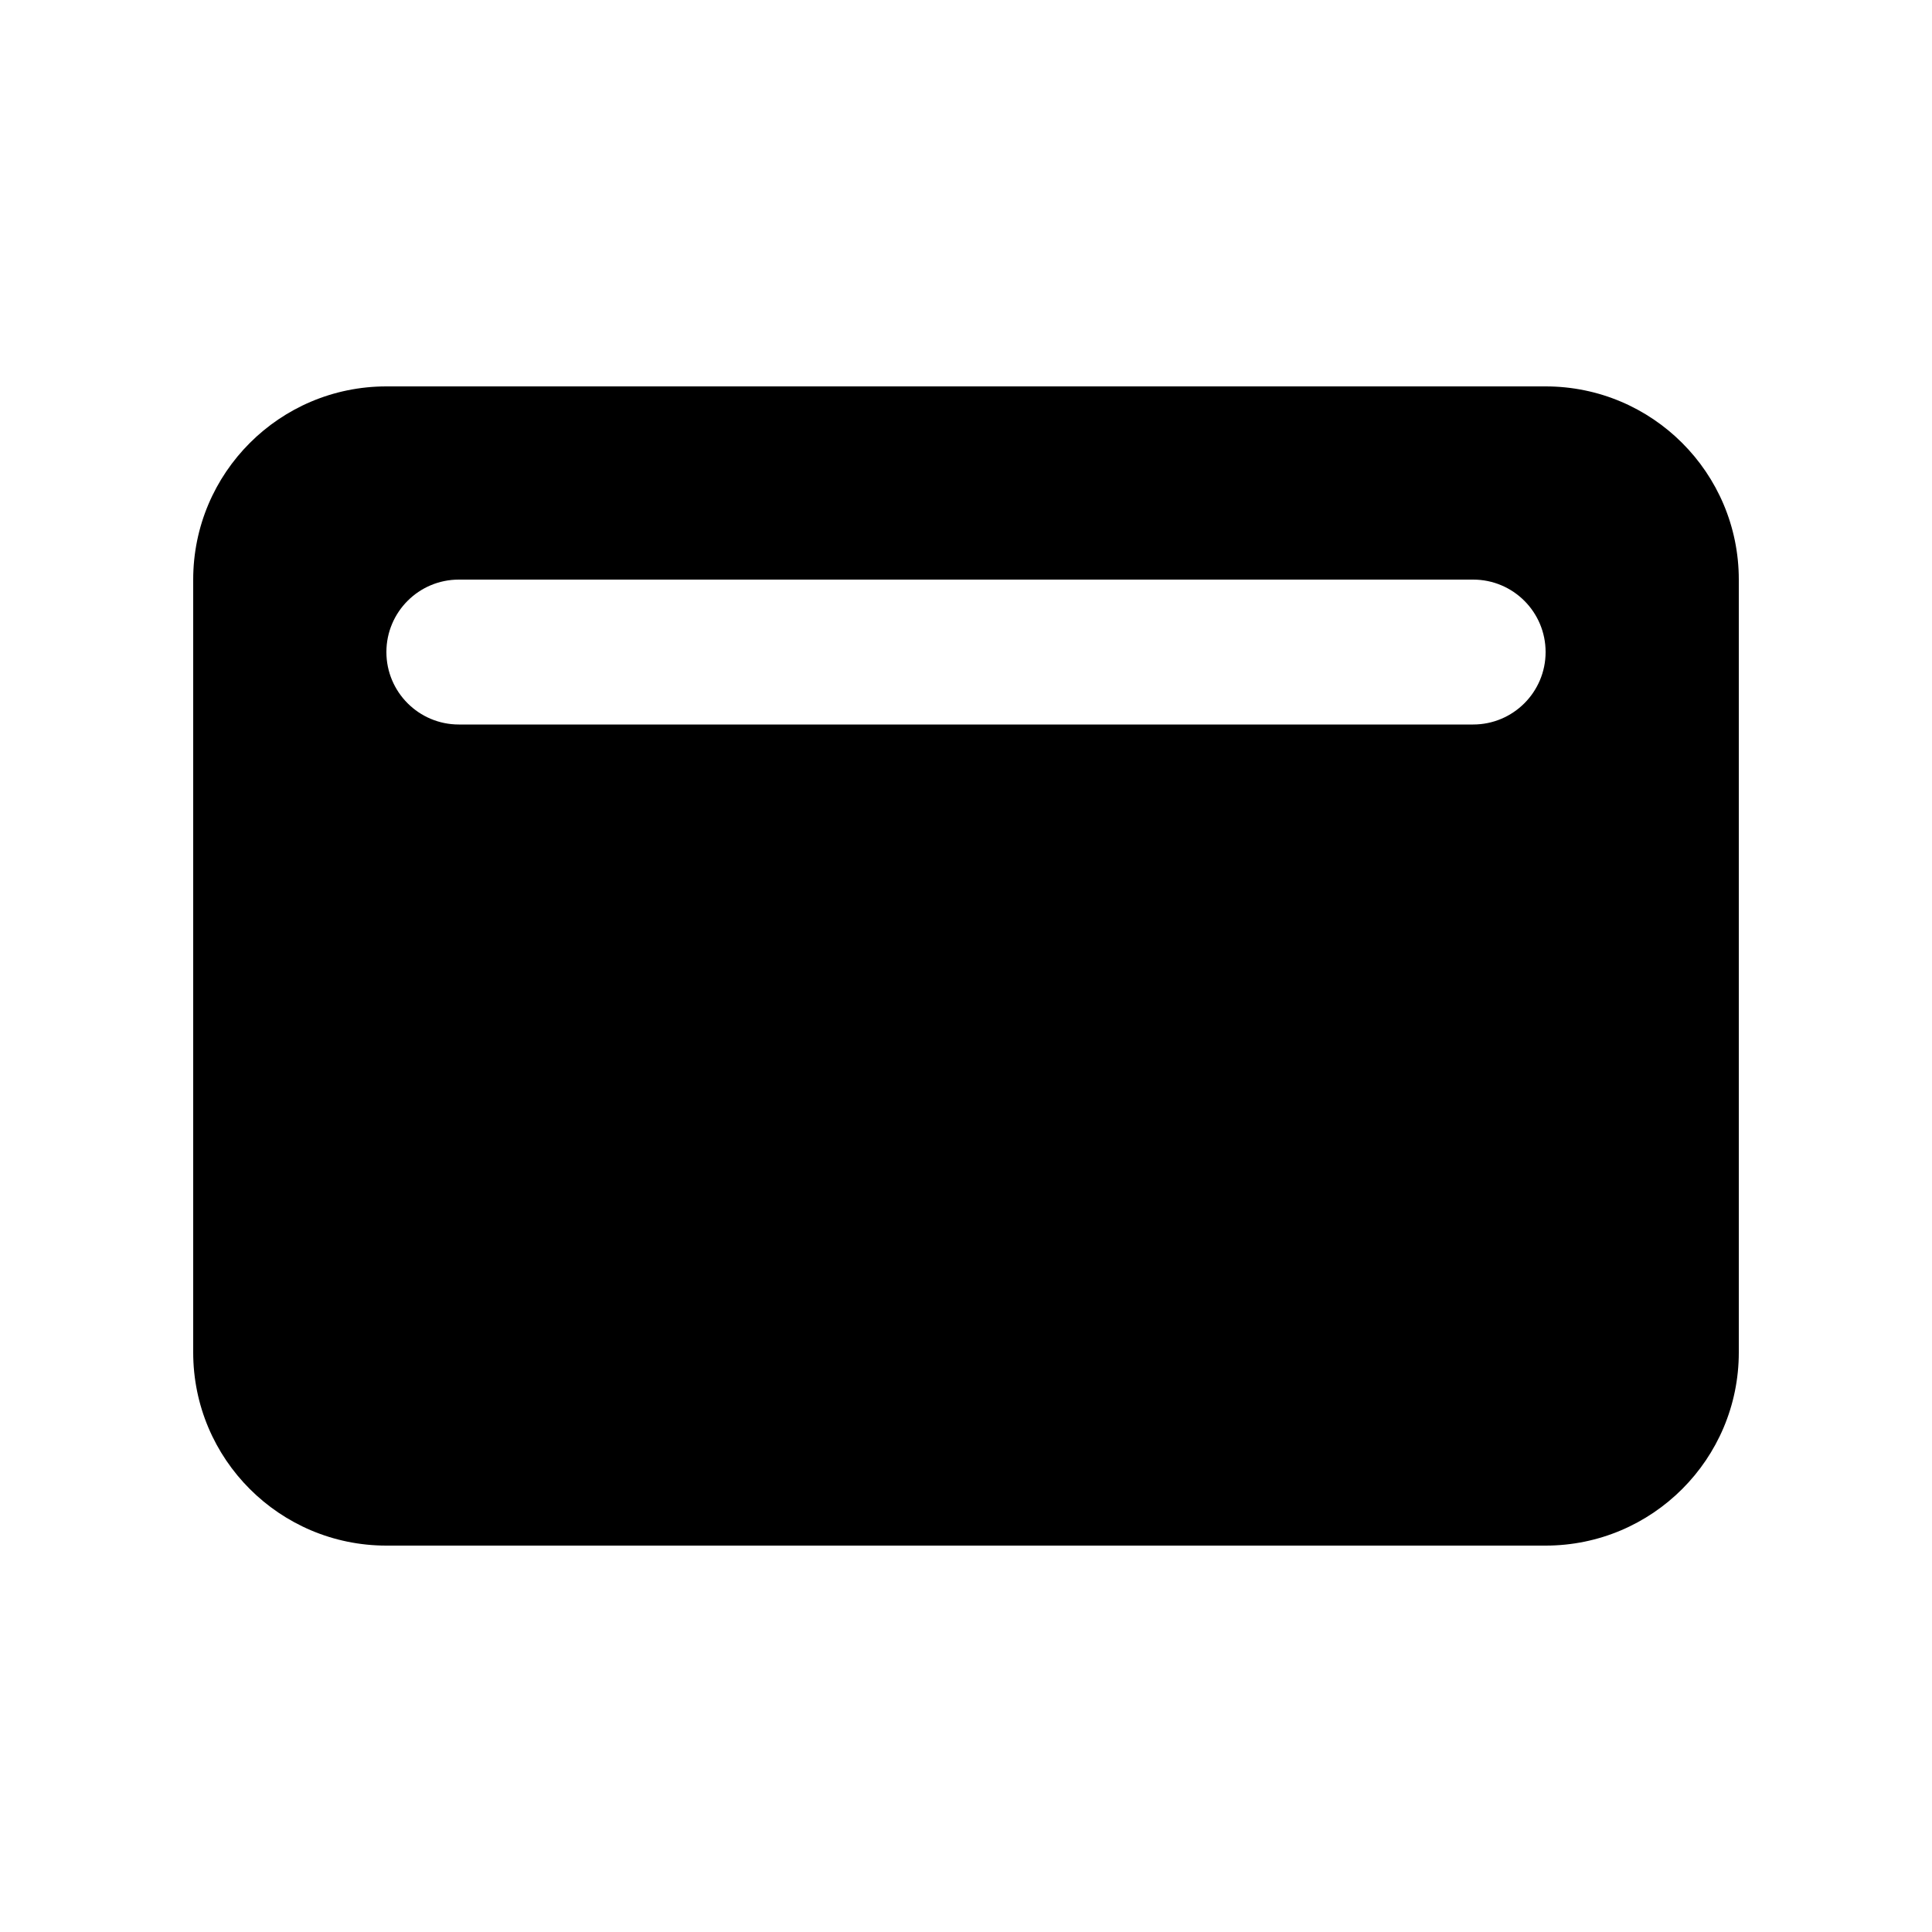
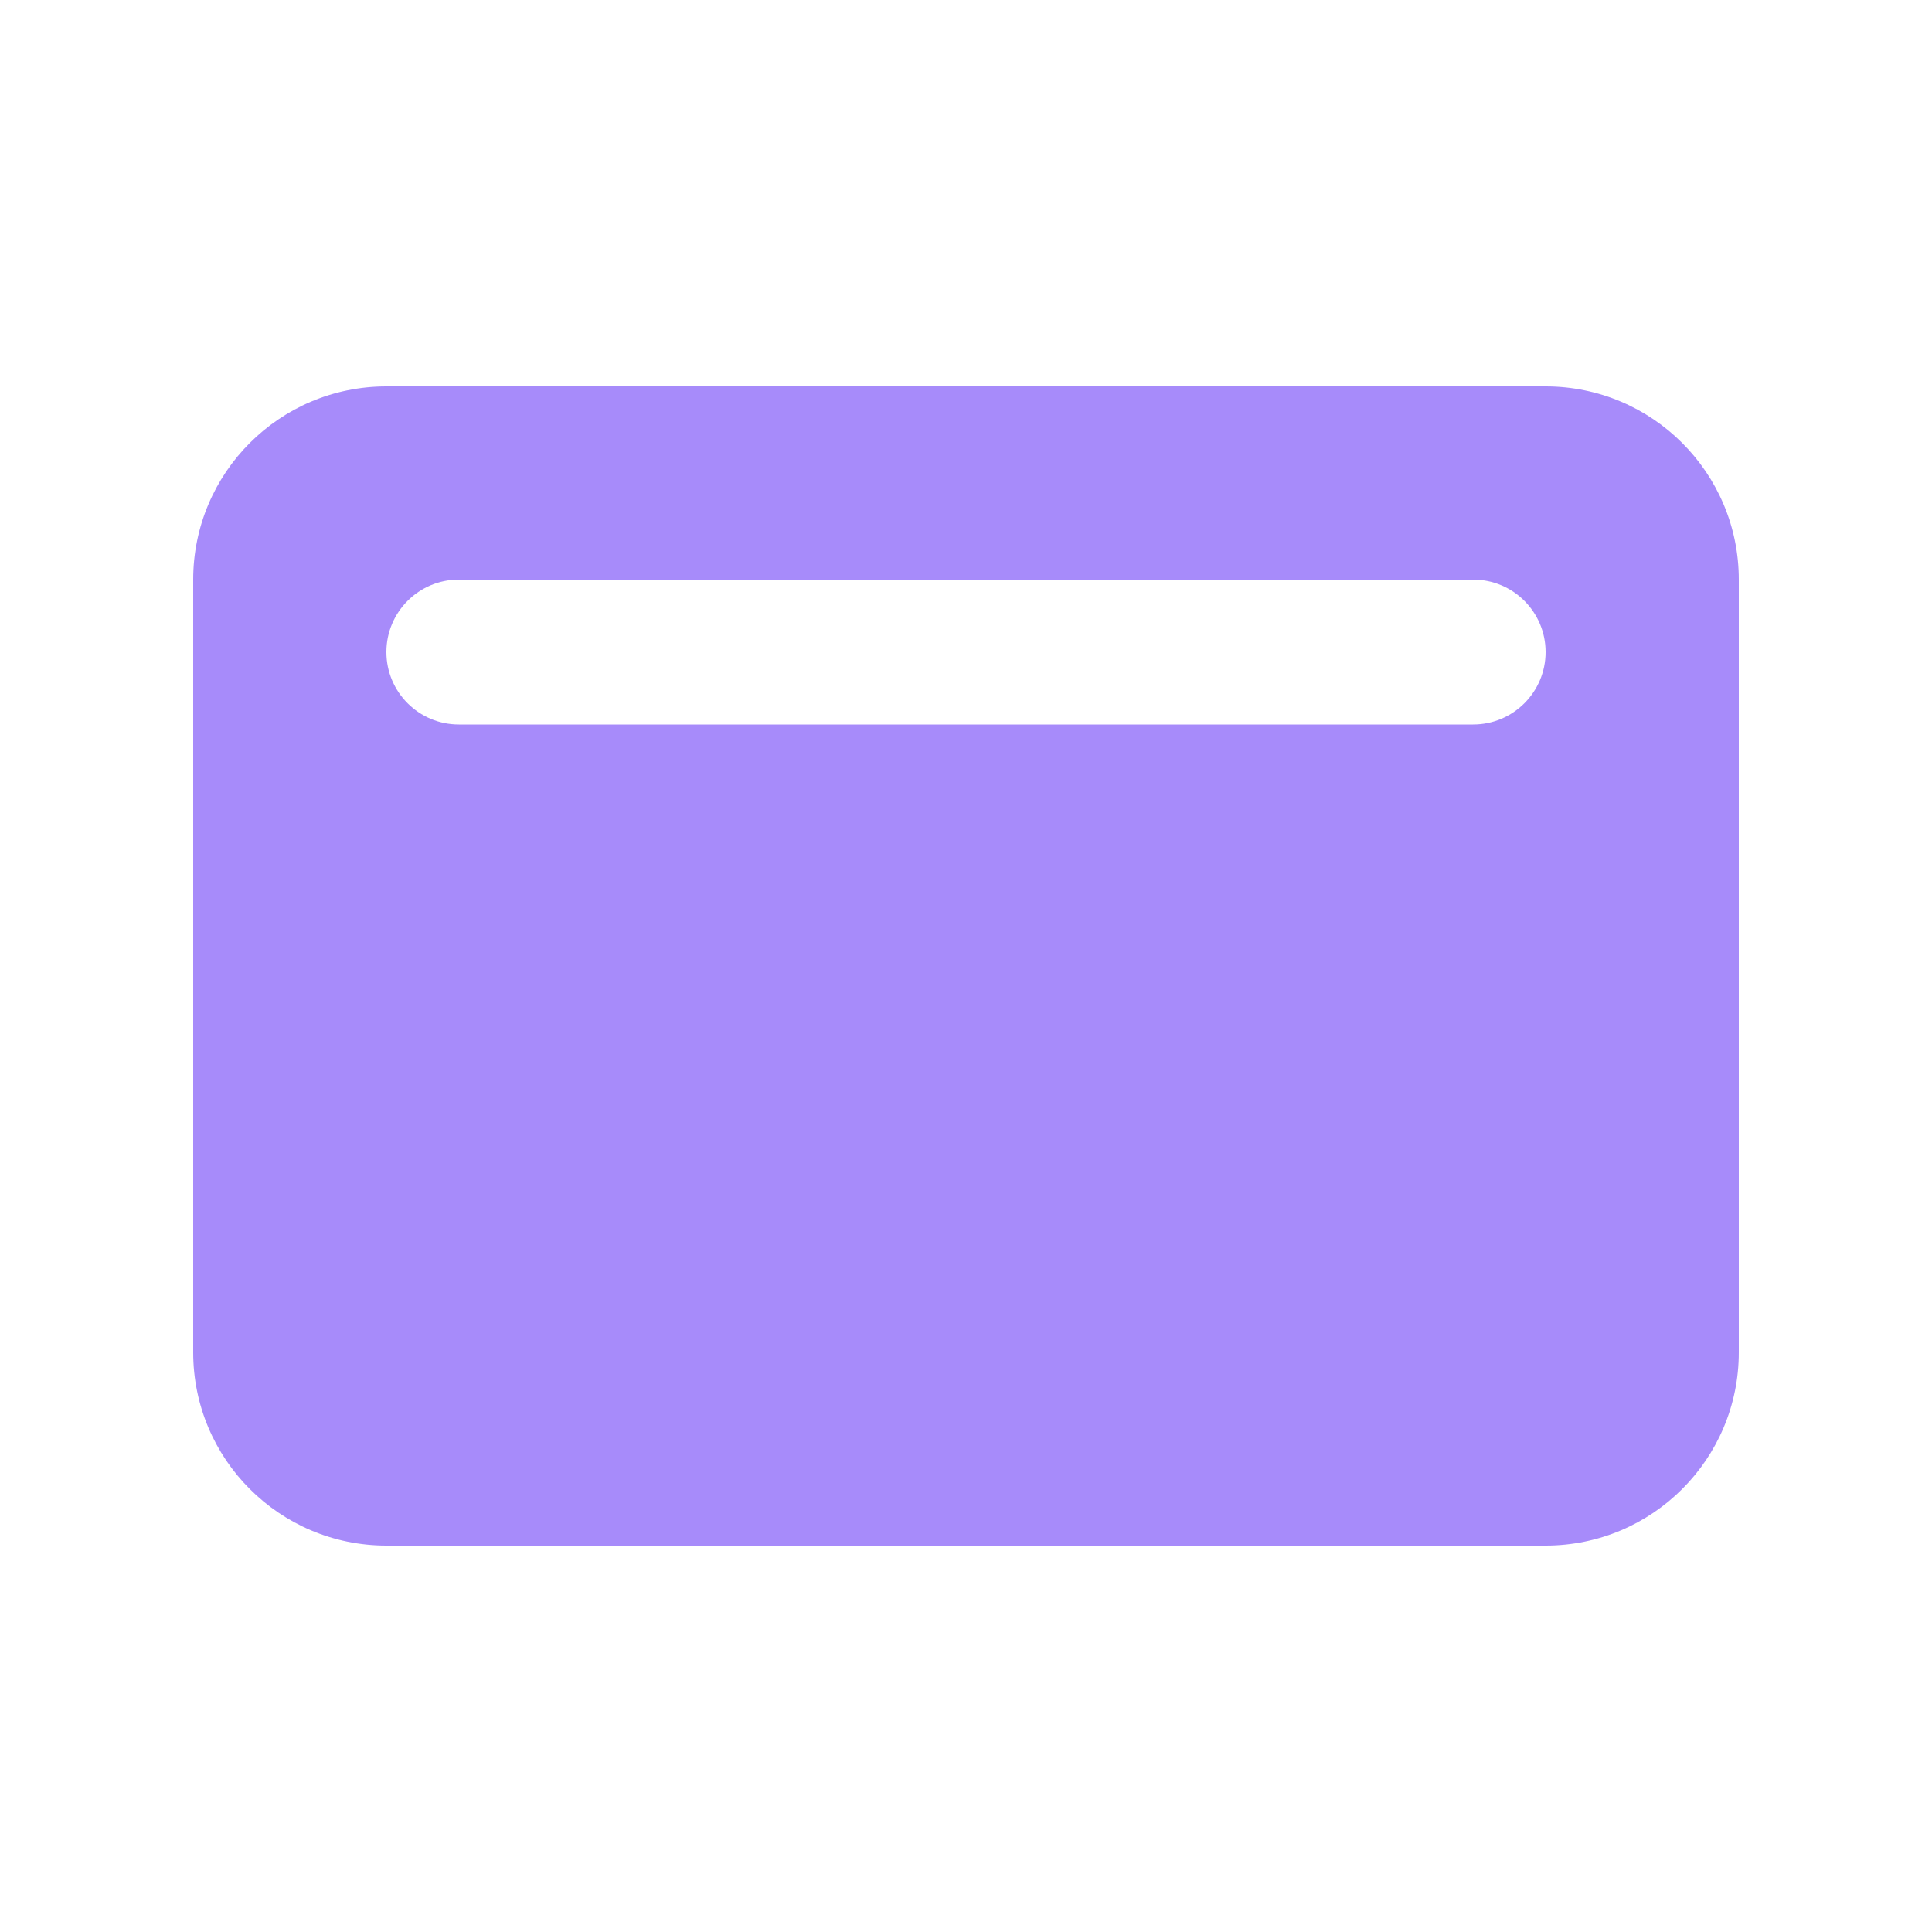
<svg xmlns="http://www.w3.org/2000/svg" viewBox="0 0 640 640">
-   <path fill="currentColor" d="M128 128a64 64 0 0 0-64 64v256a64 64 0 0 0 64 64h384a64 64 0 0 0 64-64V192a64 64 0 0 0-64-64zm24 64h336a24 24 0 1 1 0 48H152a24 24 0 1 1 0-48" />
+   <path fill="#a78bfa" d="M128 128a64 64 0 0 0-64 64v256a64 64 0 0 0 64 64h384a64 64 0 0 0 64-64V192a64 64 0 0 0-64-64zm24 64h336a24 24 0 1 1 0 48H152a24 24 0 1 1 0-48" />
</svg>
